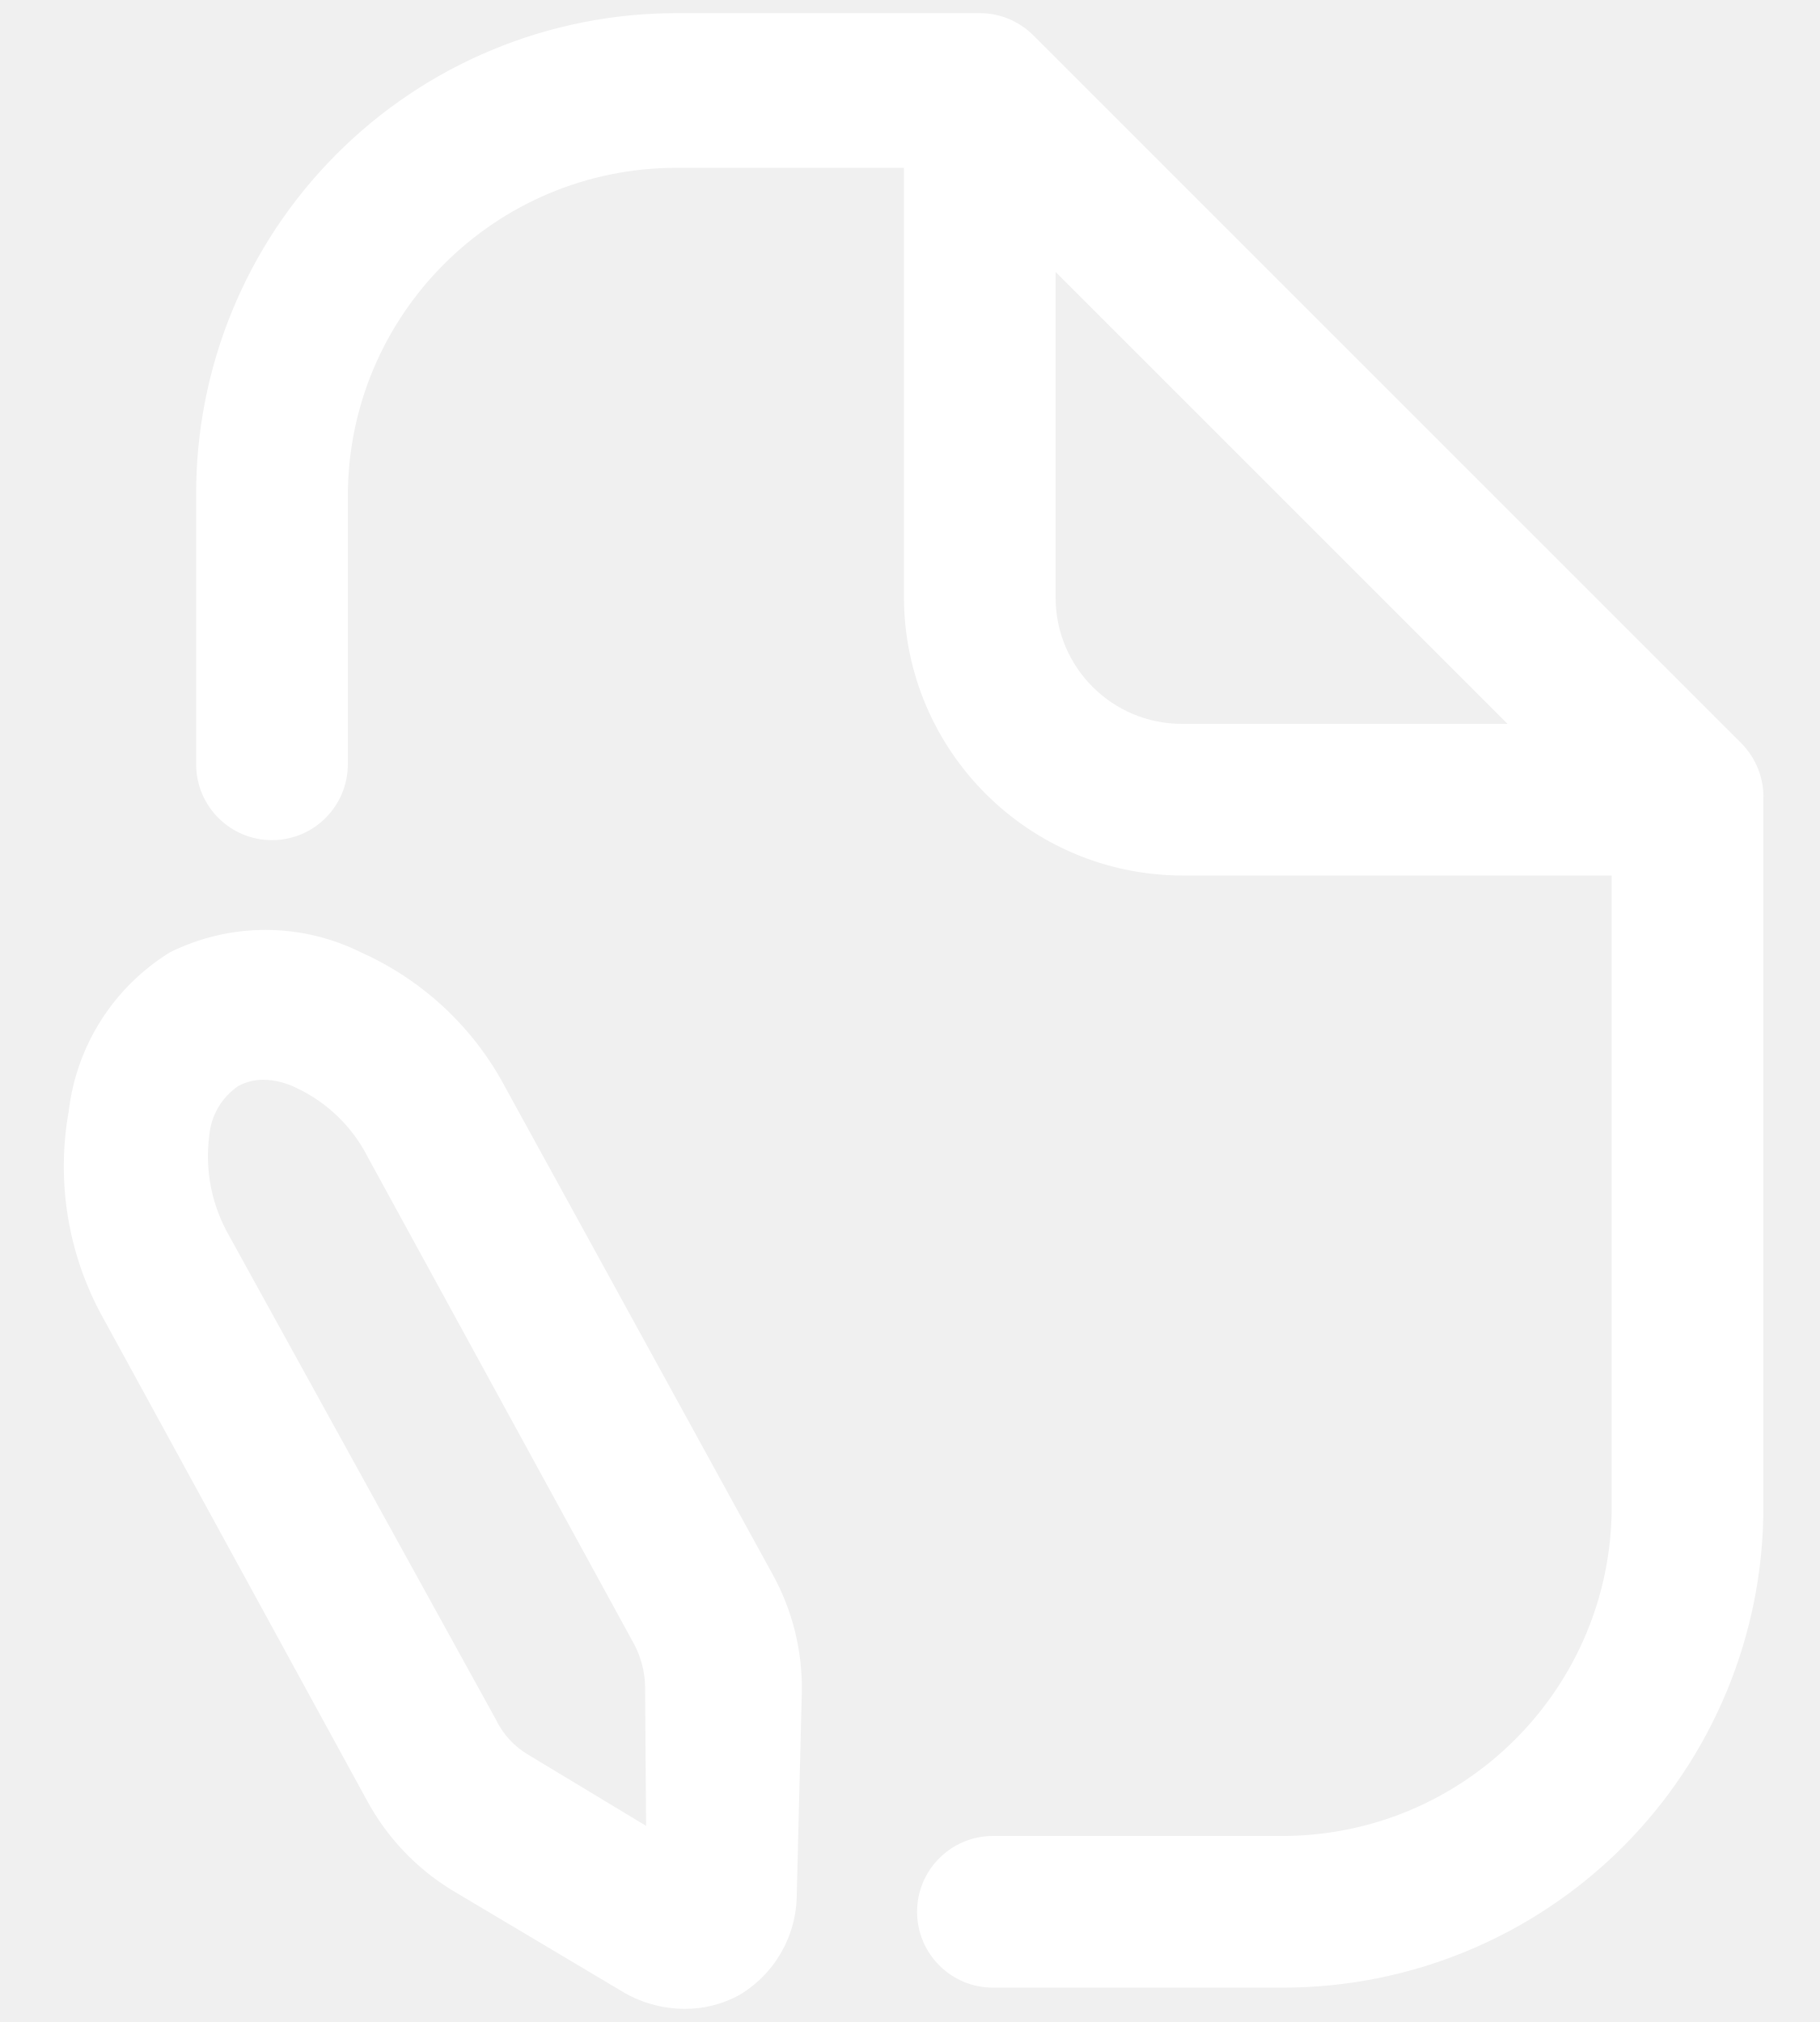
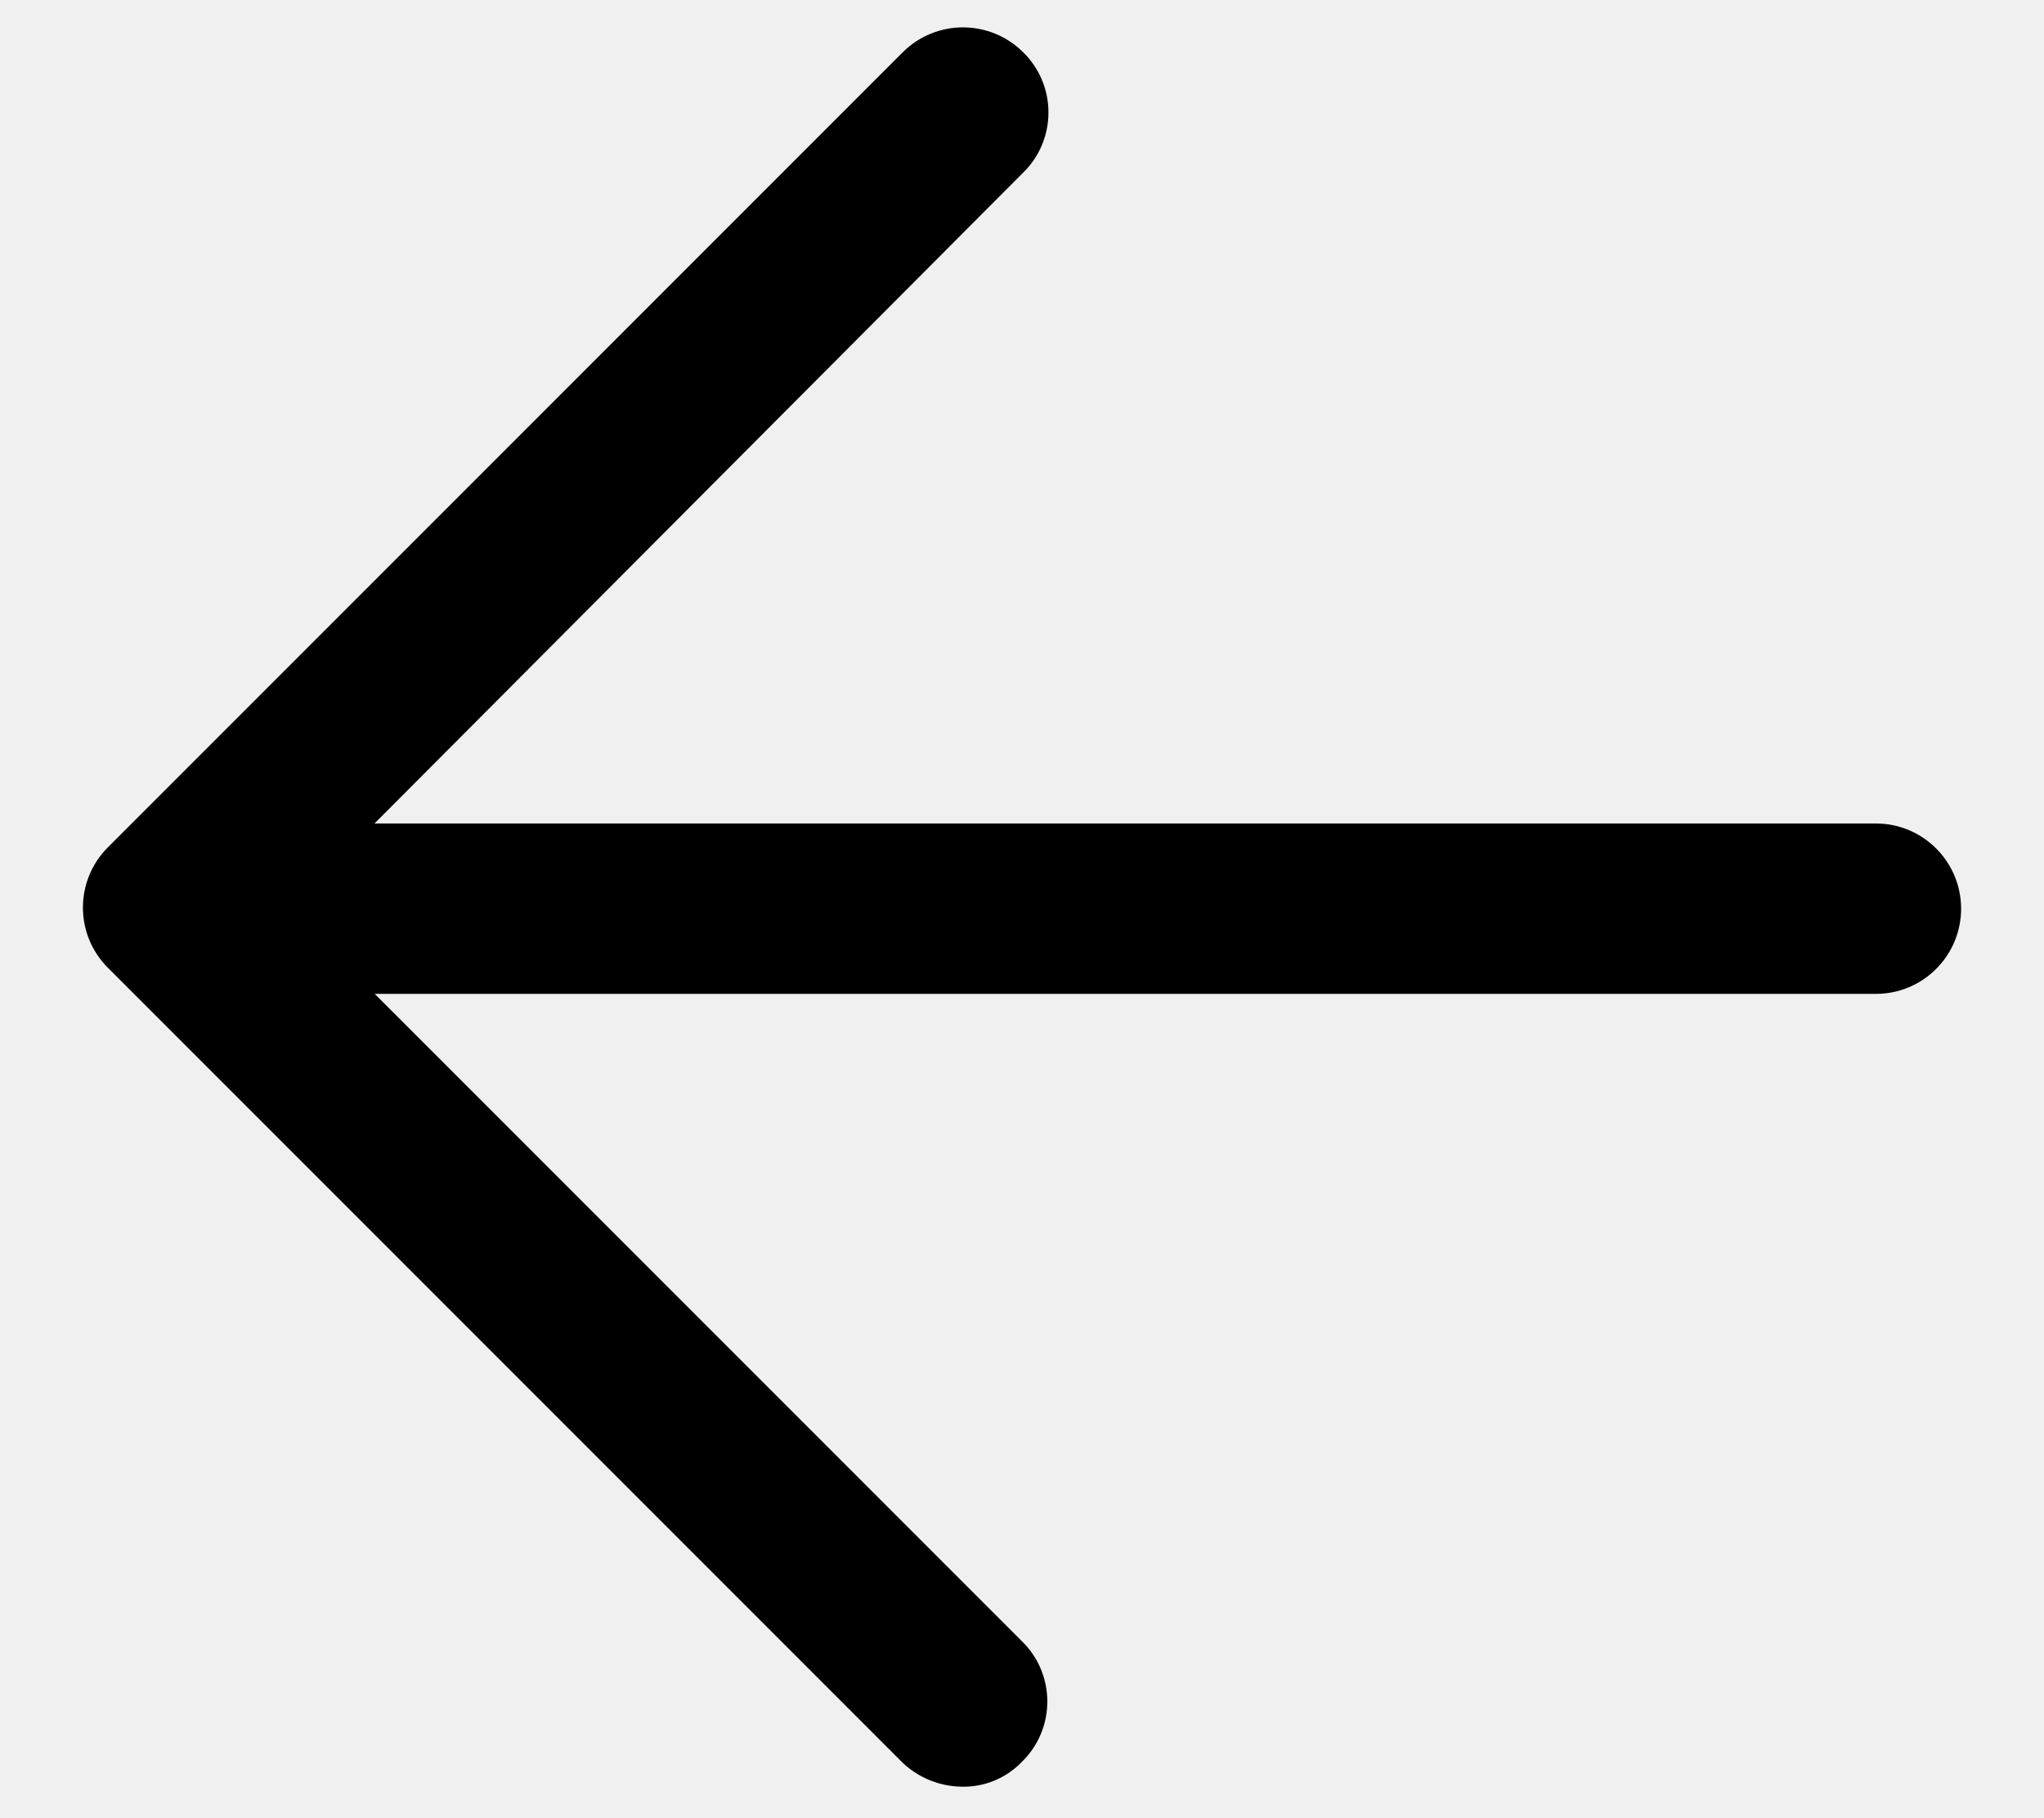
- <svg xmlns="http://www.w3.org/2000/svg" width="18" height="20" viewBox="0 0 18 20" fill="none">
-   <path fill-rule="evenodd" clip-rule="evenodd" d="M3.57 9.42C4.183 9.694 4.687 10.166 5 10.76L7.64 15.57C7.838 15.928 7.938 16.331 7.93 16.74L7.88 18.74C7.878 19.153 7.657 19.534 7.3 19.74C7.137 19.826 6.955 19.871 6.77 19.87C6.547 19.869 6.329 19.807 6.14 19.69L4.46 18.69C4.111 18.474 3.825 18.171 3.63 17.81L1 13C0.669 12.386 0.556 11.677 0.68 10.99C0.756 10.341 1.125 9.763 1.68 9.42C2.275 9.124 2.975 9.124 3.57 9.42ZM5.23 17.36L6.39 18.06L6.38 16.68C6.377 16.533 6.339 16.389 6.27 16.26L3.64 11.45C3.487 11.147 3.237 10.904 2.93 10.76C2.827 10.709 2.715 10.681 2.6 10.68C2.516 10.681 2.434 10.701 2.36 10.74C2.194 10.851 2.088 11.031 2.07 11.23C2.024 11.576 2.095 11.928 2.27 12.23L4.9 17C4.971 17.151 5.086 17.276 5.23 17.36Z" fill="white" />
-   <path fill-rule="evenodd" clip-rule="evenodd" d="M10.22 0.35L17.22 7.35C17.368 7.498 17.448 7.701 17.44 7.91V14.91C17.44 16.17 16.939 17.378 16.049 18.269C15.158 19.159 13.95 19.66 12.69 19.66H9.82C9.406 19.66 9.07 19.324 9.07 18.91C9.07 18.496 9.406 18.16 9.82 18.16H12.69C14.483 18.154 15.934 16.703 15.94 14.91V8.66H11.69C10.173 8.654 8.945 7.426 8.94 5.91V1.66H6.69C4.895 1.66 3.44 3.115 3.44 4.91V7.56C3.44 7.974 3.104 8.31 2.69 8.31C2.276 8.31 1.94 7.974 1.94 7.56V4.91C1.932 3.645 2.429 2.429 3.321 1.532C4.212 0.634 5.425 0.13 6.69 0.13H9.69C9.889 0.13 10.079 0.209 10.22 0.35ZM10.44 2.69V5.91C10.44 6.6 10.999 7.16 11.69 7.16H14.91L10.44 2.69Z" fill="white" />
+ <svg xmlns="http://www.w3.org/2000/svg" width="18" height="16" viewBox="0 0 18 16" fill="none">
+   <path d="M7.95 15.52C8.093 15.655 8.283 15.73 8.48 15.73C8.676 15.732 8.864 15.652 9 15.51C9.143 15.371 9.223 15.18 9.223 14.98C9.223 14.78 9.143 14.589 9 14.45L3.3 8.75H16.52C16.934 8.75 17.27 8.414 17.27 8C17.27 7.586 16.934 7.25 16.52 7.25H3.298L9.01 1.52C9.153 1.381 9.233 1.19 9.233 0.99C9.233 0.79 9.153 0.599 9.01 0.46C8.717 0.168 8.243 0.168 7.95 0.46L0.95 7.46C0.657 7.753 0.657 8.227 0.95 8.52L7.95 15.52Z" fill="black" />
</svg>
